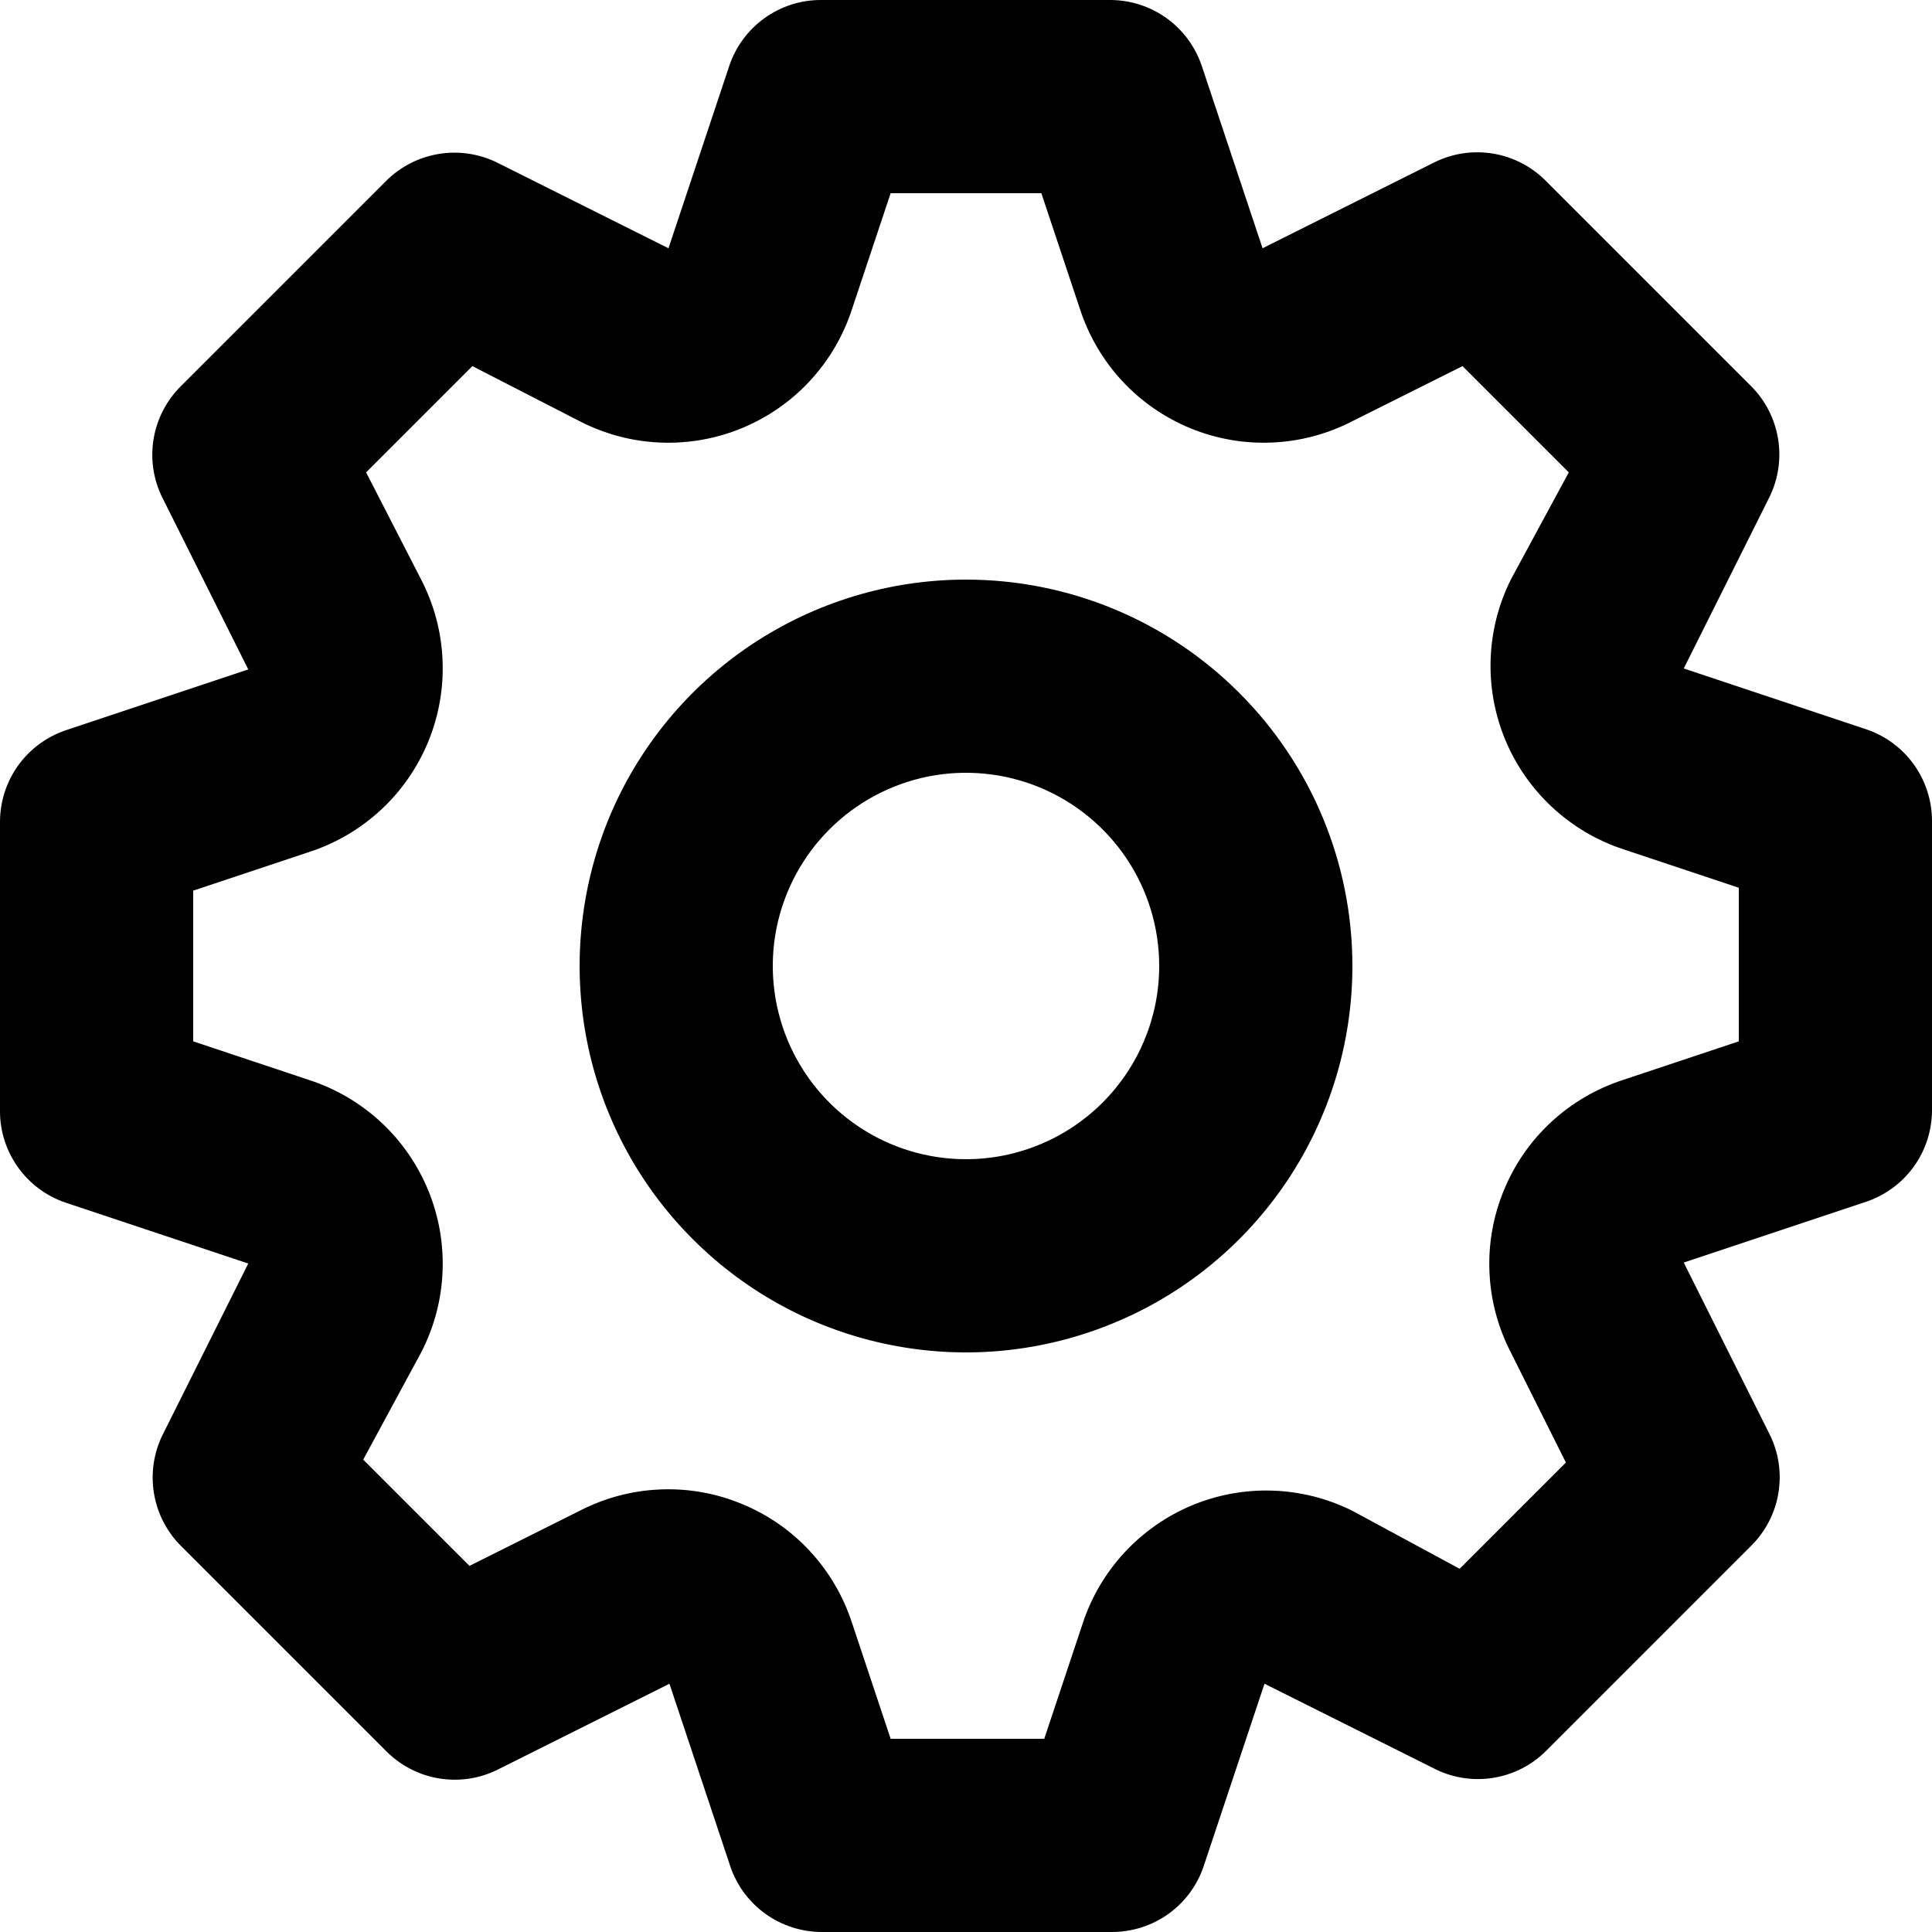
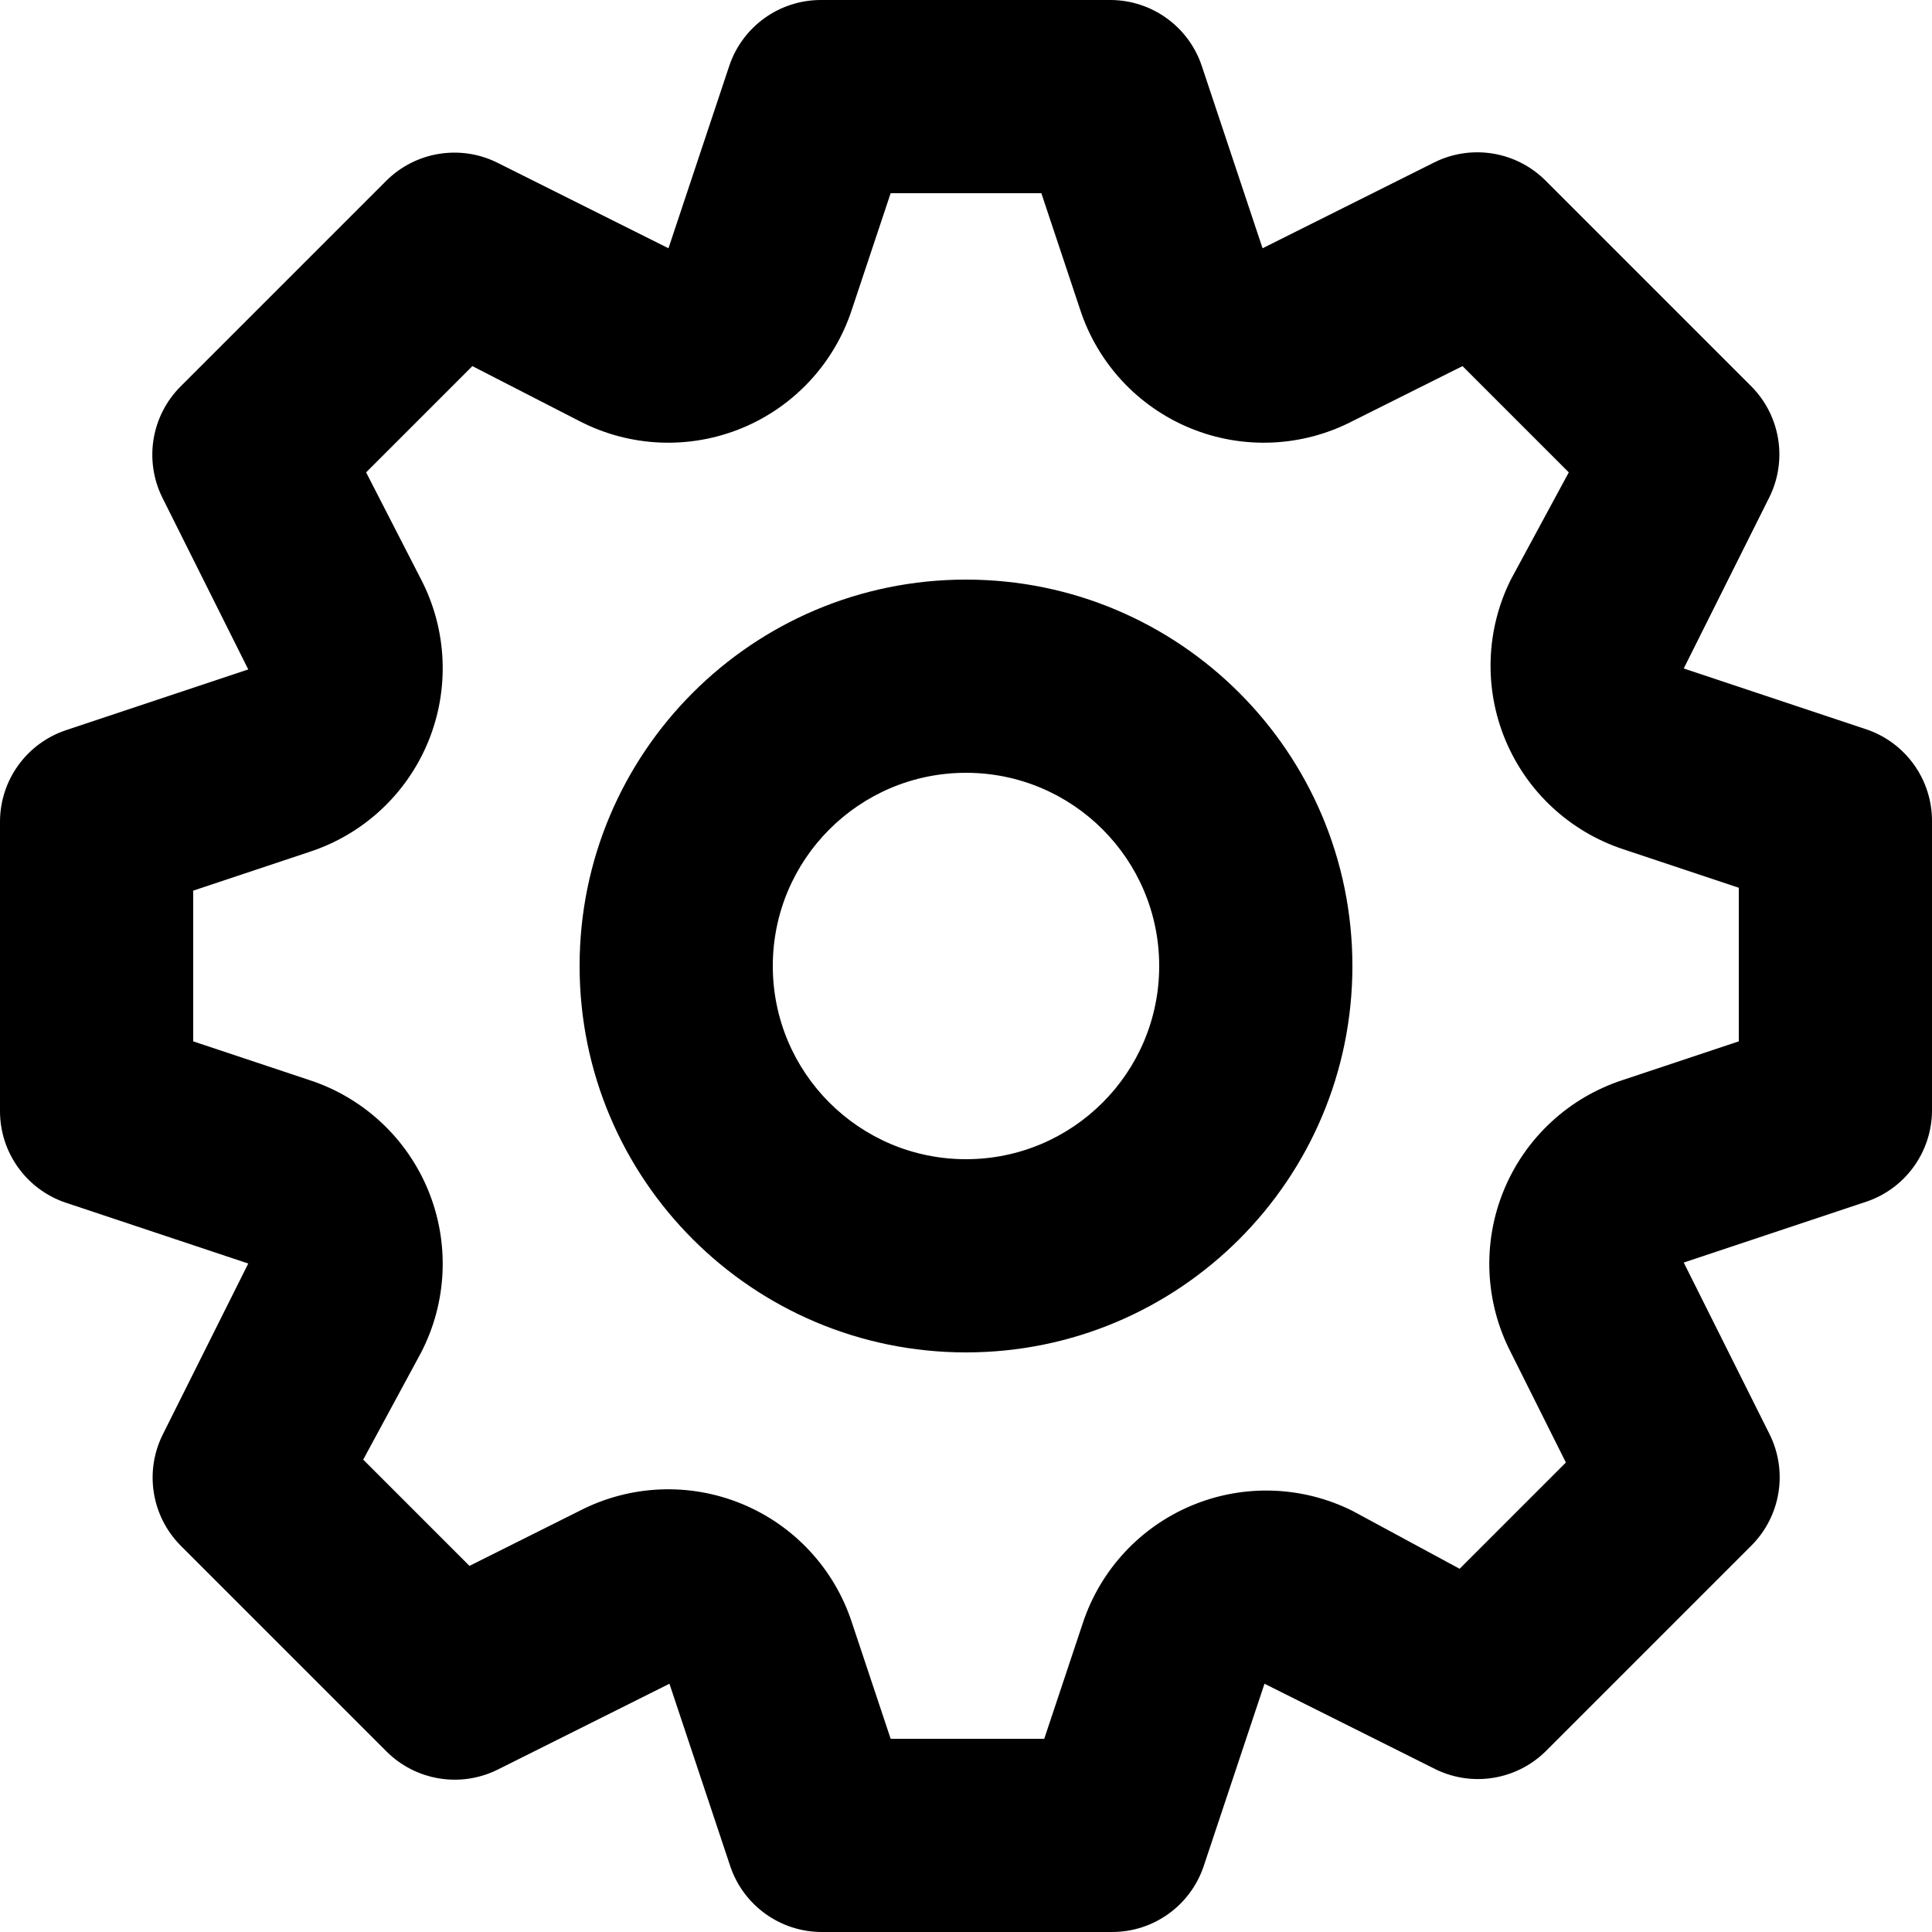
<svg xmlns="http://www.w3.org/2000/svg" viewBox="0 0 20 20">
-   <path d="M19.32 7.55L17.43 6.92L18.32 5.14C18.41 4.954 18.44 4.744 18.406 4.54C18.372 4.336 18.276 4.147 18.13 4L16 1.87C15.852 1.722 15.662 1.624 15.456 1.59C15.249 1.556 15.037 1.587 14.85 1.68L13.07 2.57L12.44 0.68C12.373 0.483 12.247 0.312 12.079 0.19C11.91 0.068 11.708 0.002 11.5 3.33354e-06H8.5C8.29 -0.001 8.086 0.065 7.915 0.187C7.745 0.309 7.617 0.481 7.55 0.68L6.92 2.57L5.14 1.68C4.954 1.59 4.744 1.56 4.54 1.594C4.336 1.628 4.147 1.724 4 1.87L1.87 4C1.722 4.148 1.624 4.338 1.59 4.544C1.556 4.751 1.587 4.963 1.68 5.15L2.57 6.93L0.68 7.56C0.483 7.627 0.312 7.753 0.19 7.921C0.068 8.09 0.002 8.292 3.33354e-06 8.5V11.5C-0.001 11.71 0.065 11.914 0.187 12.085C0.309 12.255 0.481 12.383 0.68 12.45L2.57 13.08L1.68 14.86C1.59 15.046 1.56 15.256 1.594 15.46C1.628 15.664 1.724 15.853 1.87 16L4 18.13C4.148 18.278 4.338 18.376 4.544 18.41C4.751 18.444 4.963 18.413 5.15 18.32L6.93 17.43L7.56 19.32C7.627 19.519 7.755 19.691 7.925 19.813C8.096 19.935 8.3 20 8.51 20H11.51C11.72 20 11.924 19.935 12.095 19.813C12.265 19.691 12.393 19.519 12.46 19.32L13.09 17.43L14.87 18.32C15.055 18.408 15.263 18.437 15.465 18.403C15.667 18.369 15.854 18.274 16 18.13L18.13 16C18.278 15.852 18.376 15.662 18.41 15.456C18.444 15.249 18.413 15.037 18.32 14.85L17.43 13.07L19.32 12.44C19.517 12.373 19.688 12.247 19.81 12.079C19.932 11.91 19.998 11.708 20 11.5V8.5C20 8.29 19.935 8.086 19.813 7.915C19.691 7.745 19.519 7.617 19.32 7.55ZM18 10.78L16.8 11.18C16.524 11.27 16.271 11.418 16.058 11.615C15.845 11.812 15.678 12.053 15.568 12.322C15.457 12.59 15.406 12.879 15.419 13.169C15.431 13.459 15.507 13.742 15.64 14L16.21 15.14L15.11 16.24L14 15.64C13.744 15.512 13.463 15.441 13.176 15.431C12.89 15.421 12.605 15.473 12.34 15.583C12.076 15.693 11.838 15.859 11.643 16.069C11.448 16.279 11.3 16.528 11.21 16.8L10.81 18H9.22L8.82 16.8C8.73 16.524 8.582 16.271 8.385 16.058C8.188 15.845 7.947 15.678 7.678 15.568C7.41 15.457 7.121 15.406 6.831 15.419C6.541 15.431 6.258 15.507 6 15.64L4.86 16.21L3.76 15.11L4.36 14C4.493 13.742 4.569 13.459 4.581 13.169C4.594 12.879 4.543 12.59 4.433 12.322C4.322 12.053 4.155 11.812 3.942 11.615C3.729 11.418 3.476 11.27 3.2 11.18L2 10.78V9.22L3.2 8.82C3.476 8.73 3.729 8.582 3.942 8.385C4.155 8.188 4.322 7.947 4.433 7.678C4.543 7.41 4.594 7.121 4.581 6.831C4.569 6.541 4.493 6.258 4.36 6L3.79 4.89L4.89 3.79L6 4.36C6.258 4.493 6.541 4.569 6.831 4.581C7.121 4.594 7.41 4.543 7.678 4.433C7.947 4.322 8.188 4.155 8.385 3.942C8.582 3.729 8.73 3.476 8.82 3.2L9.22 2H10.78L11.18 3.2C11.27 3.476 11.418 3.729 11.615 3.942C11.812 4.155 12.053 4.322 12.322 4.433C12.59 4.543 12.879 4.594 13.169 4.581C13.459 4.569 13.742 4.493 14 4.36L15.14 3.79L16.24 4.89L15.64 6C15.512 6.256 15.441 6.537 15.431 6.824C15.421 7.11 15.473 7.395 15.583 7.66C15.693 7.924 15.859 8.162 16.069 8.357C16.279 8.552 16.528 8.7 16.8 8.79L18 9.19V10.78ZM10 6C9.209 6 8.436 6.235 7.778 6.674C7.12 7.114 6.607 7.738 6.304 8.469C6.002 9.2 5.923 10.004 6.077 10.78C6.231 11.556 6.612 12.269 7.172 12.828C7.731 13.388 8.444 13.769 9.22 13.923C9.996 14.078 10.8 13.998 11.531 13.695C12.262 13.393 12.886 12.88 13.326 12.222C13.765 11.565 14 10.791 14 10C14 8.939 13.579 7.922 12.828 7.172C12.078 6.421 11.061 6 10 6ZM10 12C9.604 12 9.218 11.883 8.889 11.663C8.56 11.443 8.304 11.131 8.152 10.765C8.001 10.4 7.961 9.998 8.038 9.61C8.116 9.222 8.306 8.865 8.586 8.586C8.865 8.306 9.222 8.116 9.61 8.038C9.998 7.961 10.4 8.001 10.765 8.152C11.131 8.304 11.443 8.56 11.663 8.889C11.883 9.218 12 9.604 12 10C12 10.53 11.789 11.039 11.414 11.414C11.039 11.789 10.53 12 10 12Z" />
+   <path d="m19.32 7.55-1.89-.63.89-1.78A1 1 0 0 0 18.13 4L16 1.87a1 1 0 0 0-1.15-.19l-1.78.89-.63-1.89A1 1 0 0 0 11.5 0h-3a1 1 0 0 0-.95.68l-.63 1.89-1.78-.89A1 1 0 0 0 4 1.87L1.87 4a1 1 0 0 0-.19 1.15l.89 1.78-1.89.63A1 1 0 0 0 0 8.5v3a1 1 0 0 0 .68.95l1.89.63-.89 1.78A1 1 0 0 0 1.87 16L4 18.13a1 1 0 0 0 1.15.19l1.78-.89.63 1.89a1 1 0 0 0 .95.68h3a1 1 0 0 0 .95-.68l.63-1.89 1.78.89a1 1 0 0 0 1.13-.19L18.13 16a1 1 0 0 0 .19-1.15l-.89-1.78 1.89-.63a1 1 0 0 0 .68-.94v-3a1 1 0 0 0-.68-.95zM18 10.78l-1.2.4A2 2 0 0 0 15.64 14l.57 1.14-1.1 1.1-1.11-.6a2 2 0 0 0-2.79 1.16l-.4 1.2H9.22l-.4-1.2A2 2 0 0 0 6 15.64l-1.14.57-1.1-1.1.6-1.11a2 2 0 0 0-1.16-2.82l-1.2-.4V9.22l1.2-.4A2 2 0 0 0 4.36 6l-.57-1.11 1.1-1.1L6 4.36A2 2 0 0 0 8.82 3.2l.4-1.2h1.56l.4 1.2A2 2 0 0 0 14 4.36l1.14-.57 1.1 1.1-.6 1.11a2 2 0 0 0 1.16 2.79l1.2.4v1.59zM10 6a4 4 0 1 0 0 8 4 4 0 0 0 0-8zm0 6a2 2 0 1 1 0-4 2 2 0 0 1 0 4z" />
</svg>
